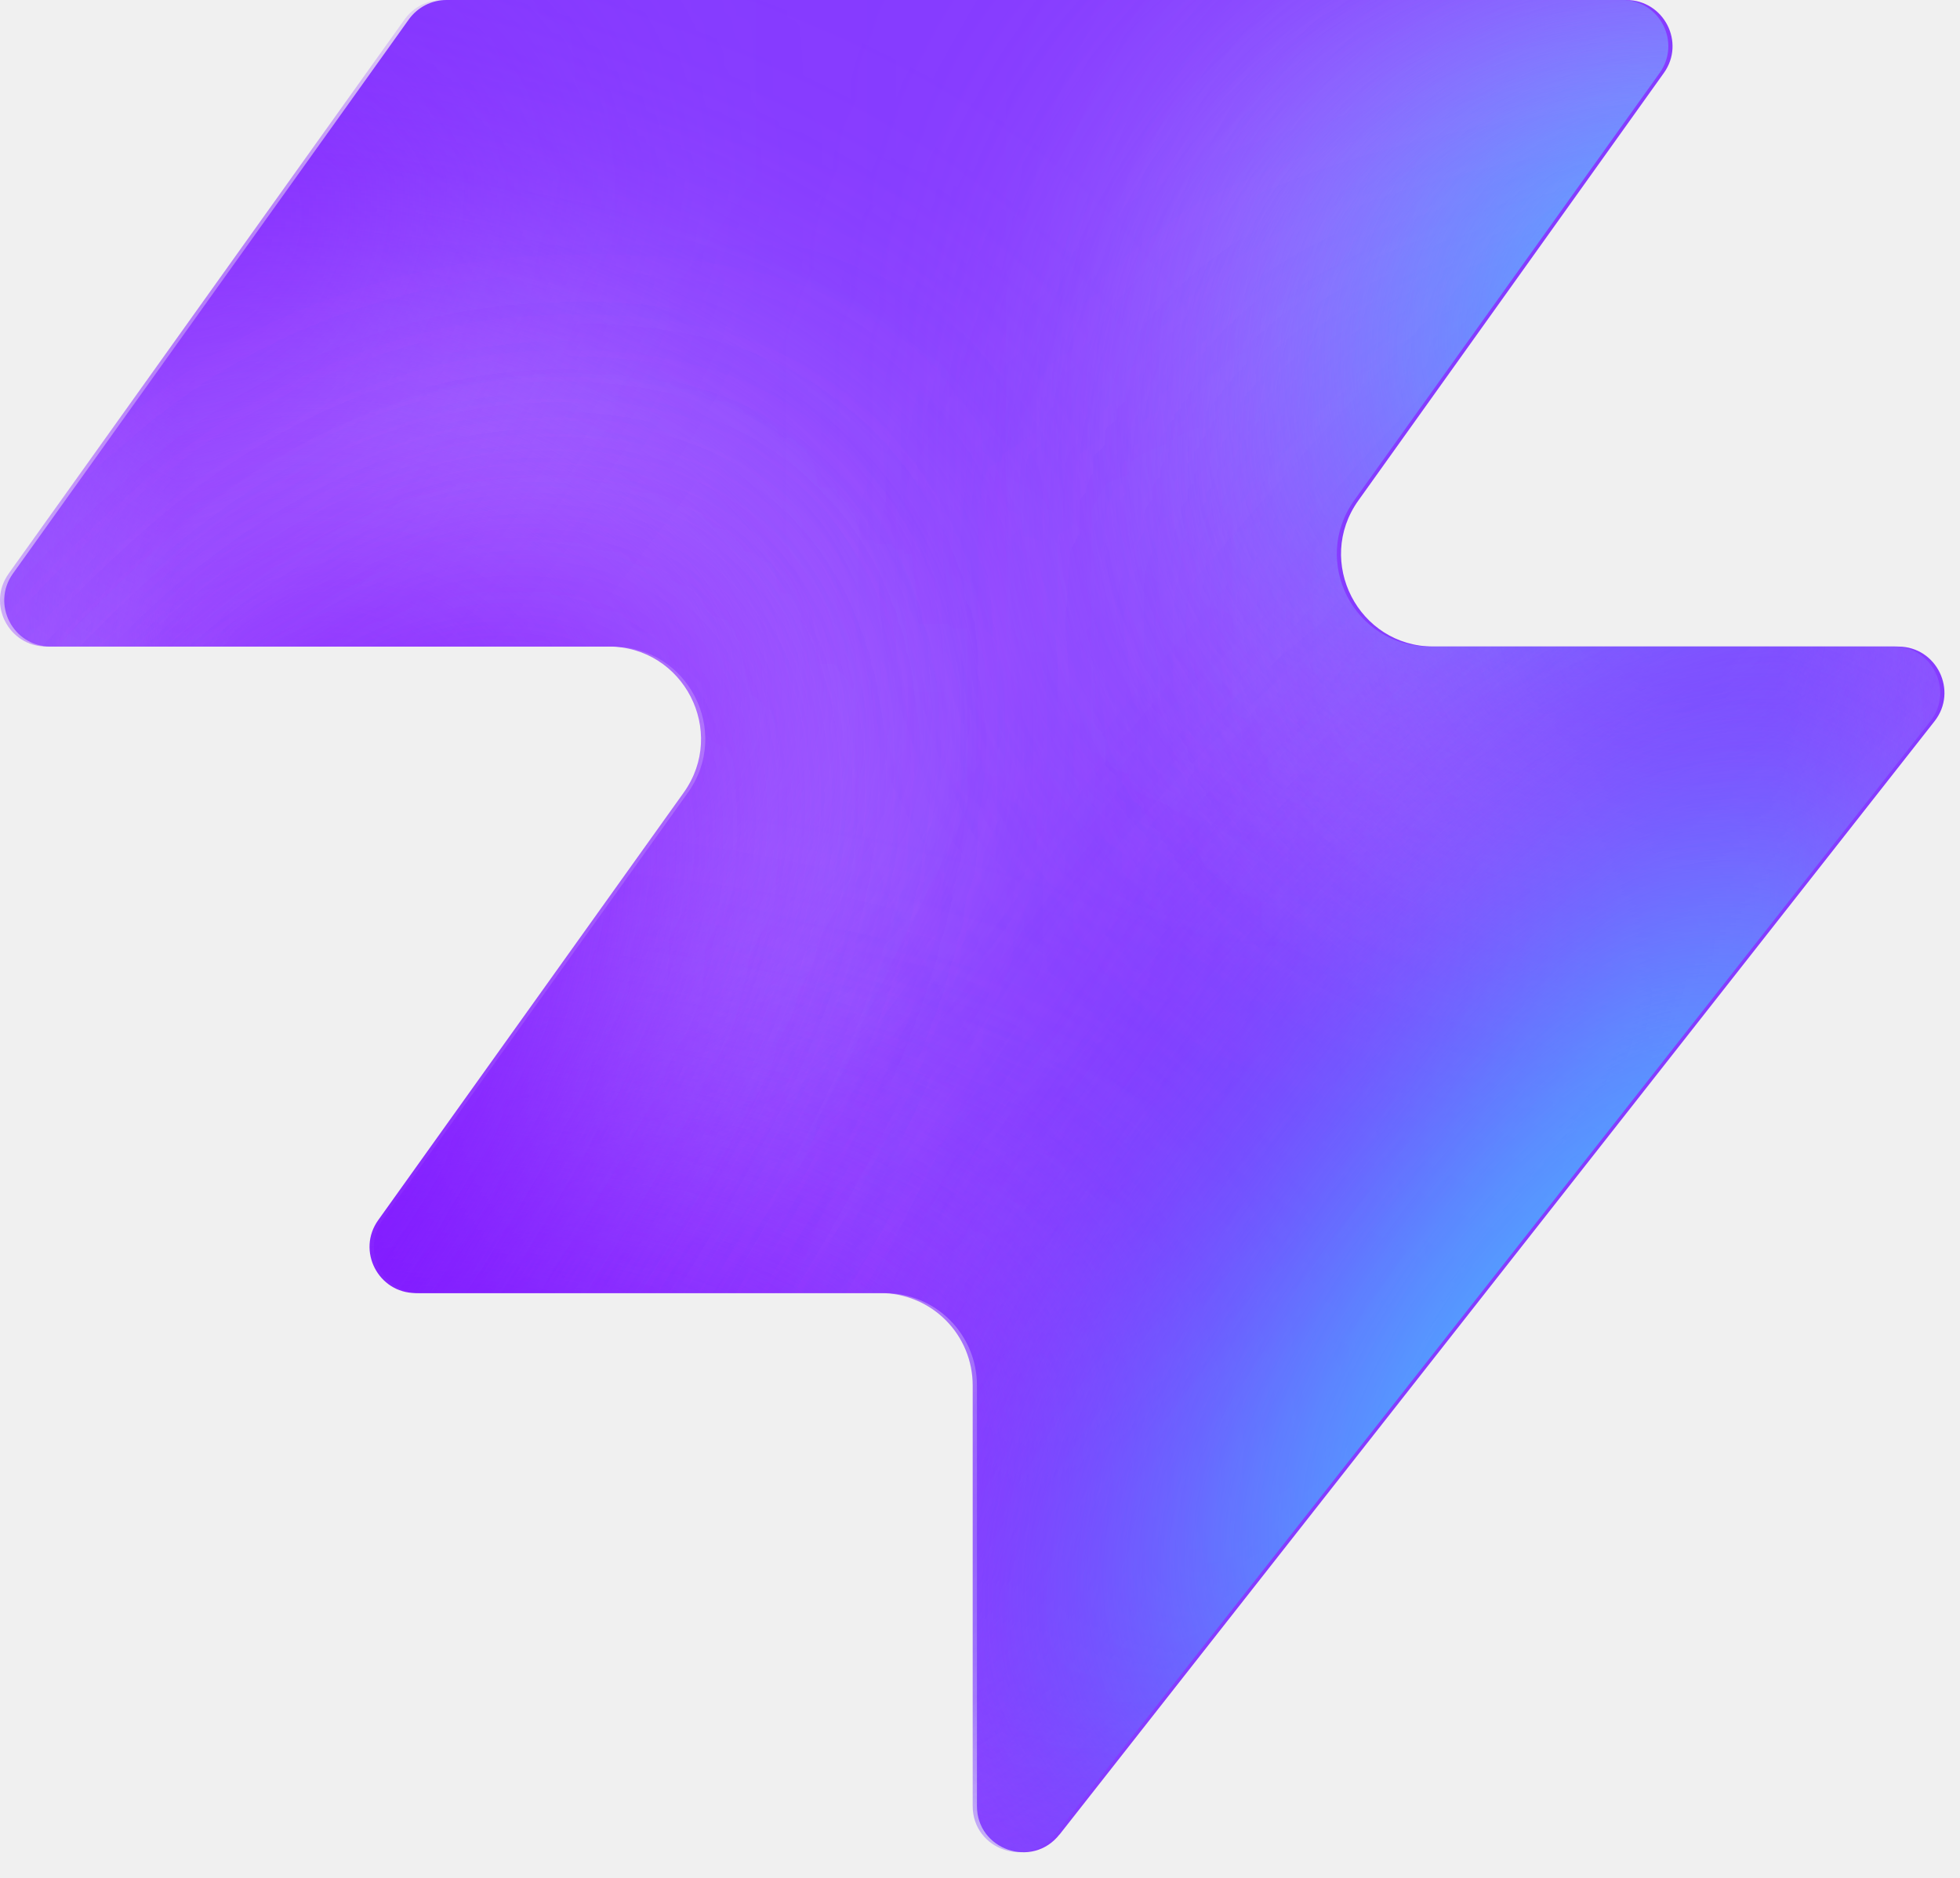
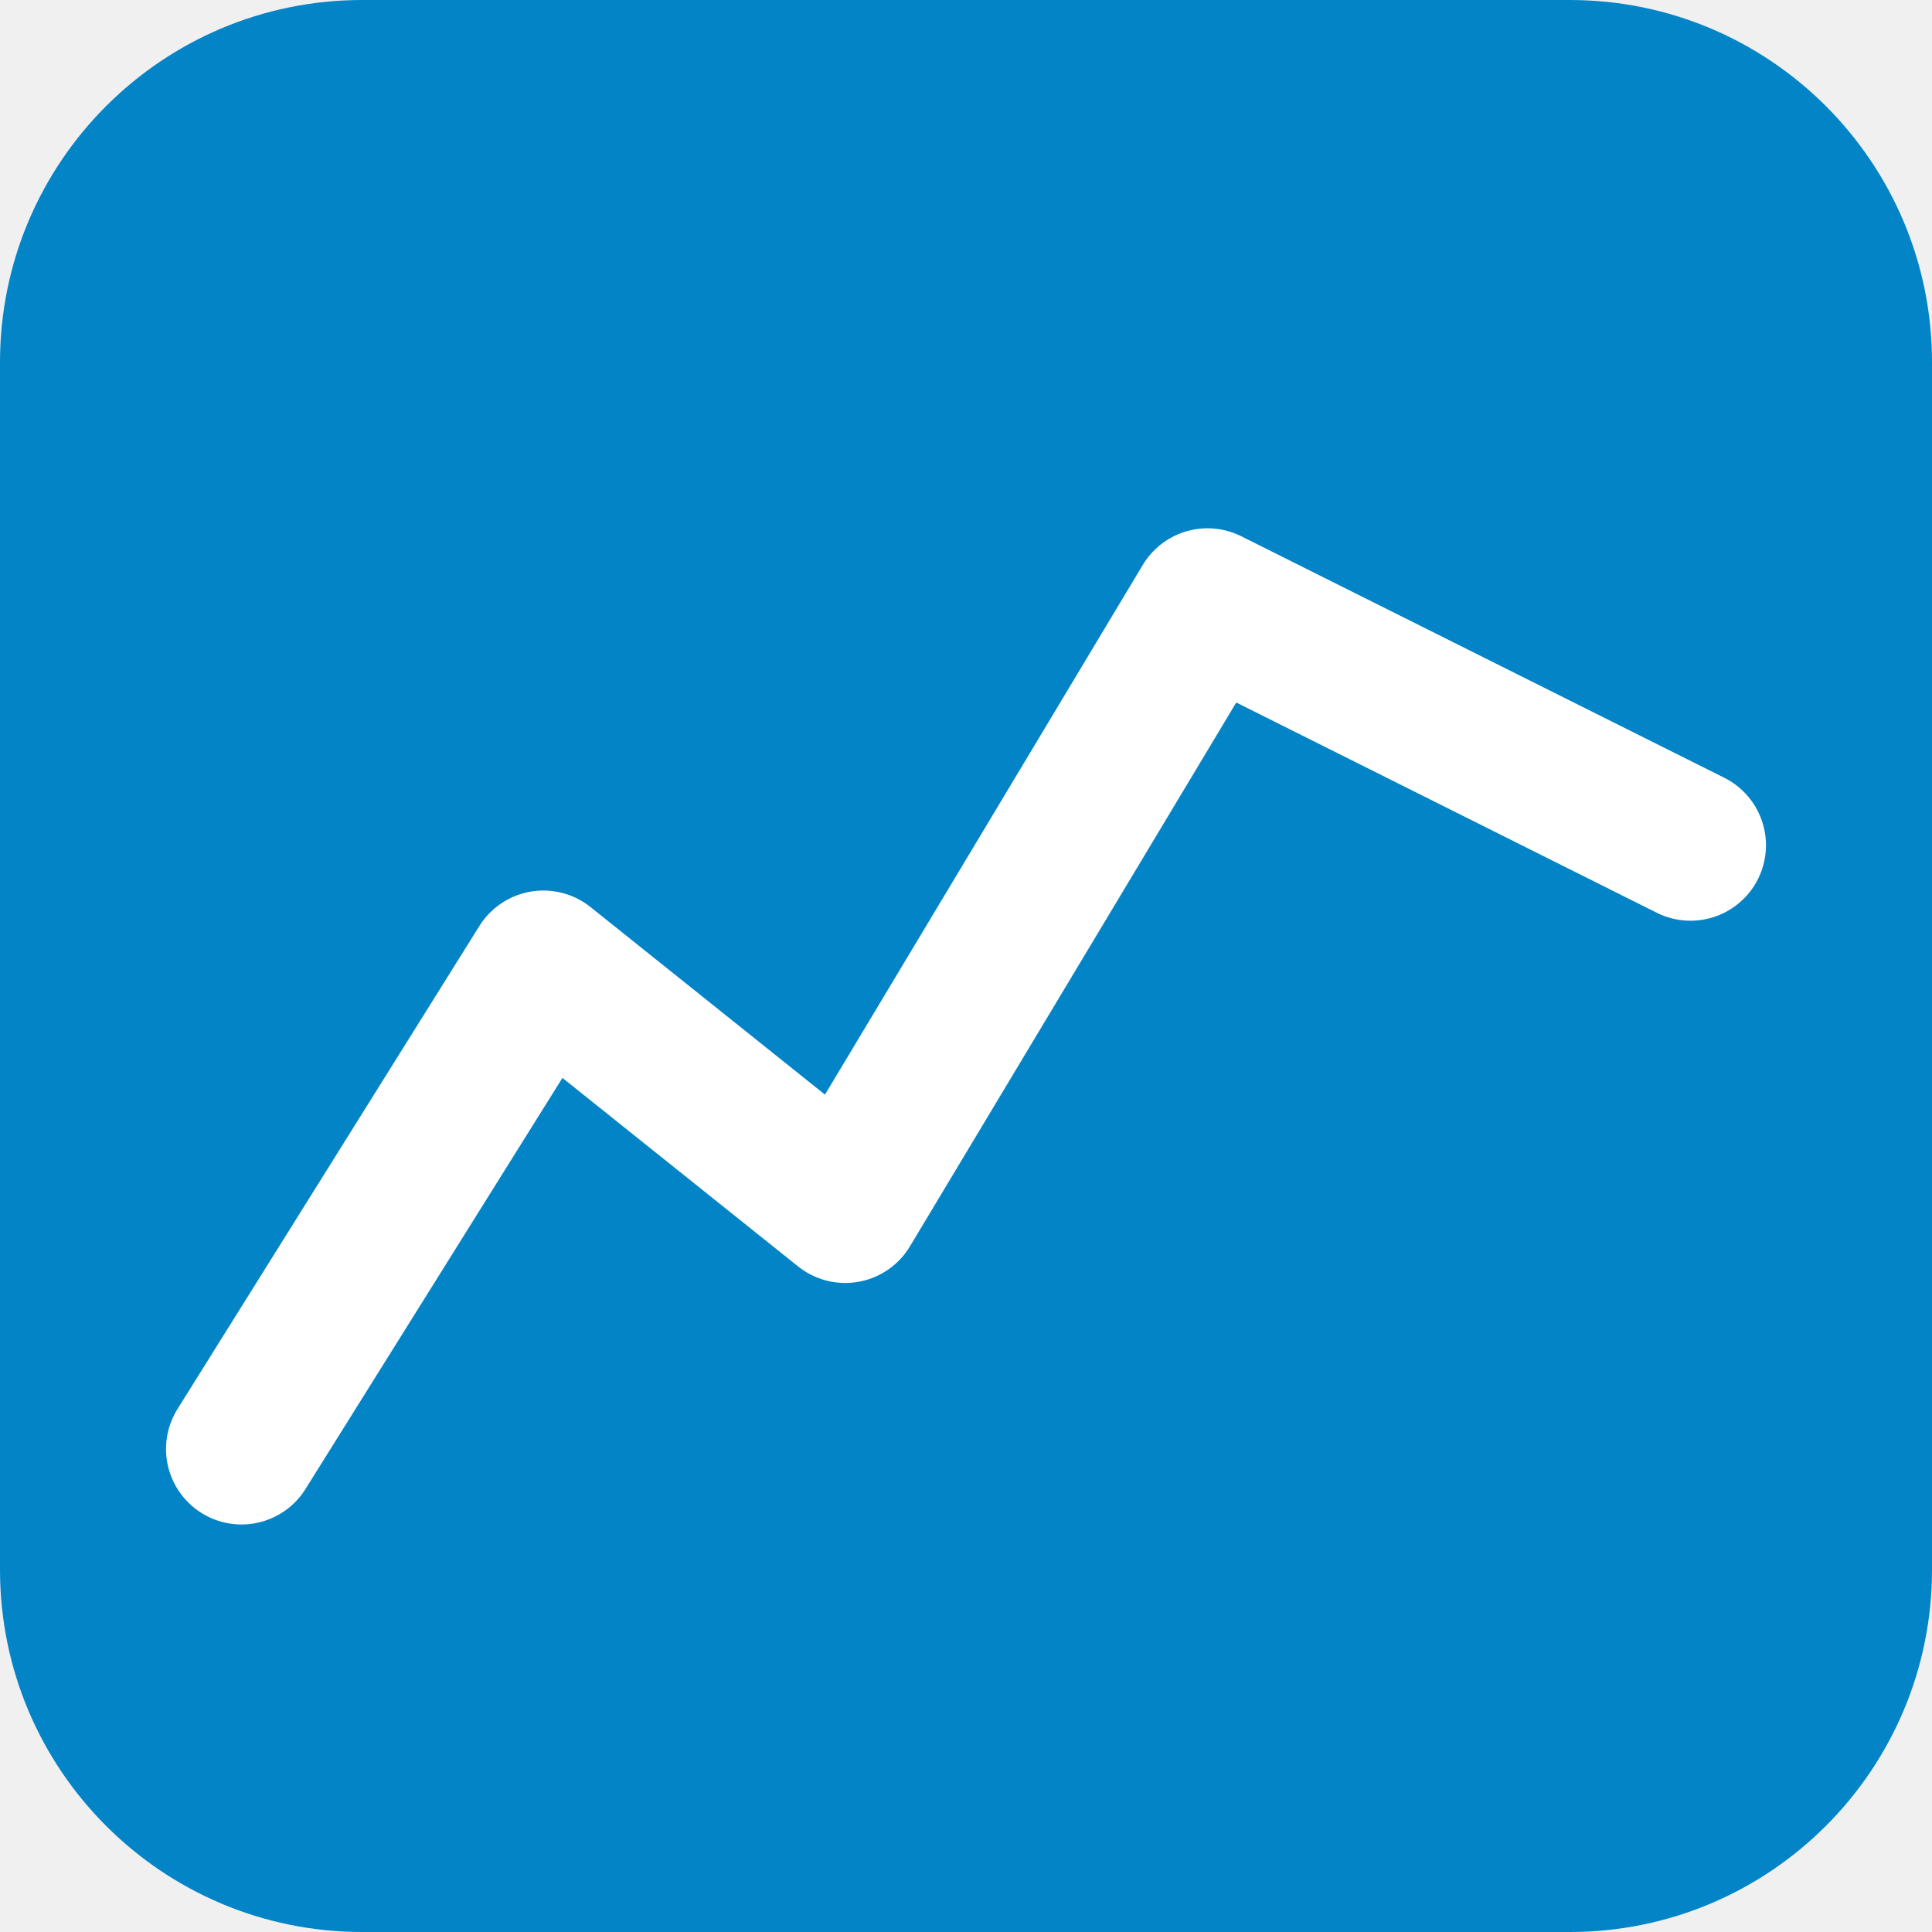
- <svg xmlns="http://www.w3.org/2000/svg" width="48" height="46" fill="none" viewBox="0 0 48 46">
-   <path fill="#863bff" d="M25.946 44.938c-.664.845-2.021.375-2.021-.698V33.937a2.26 2.26 0 0 0-2.262-2.262H10.287c-.92 0-1.456-1.04-.92-1.788l7.48-10.471c1.07-1.497 0-3.578-1.842-3.578H1.237c-.92 0-1.456-1.04-.92-1.788L10.013.474c.214-.297.556-.474.92-.474h28.894c.92 0 1.456 1.04.92 1.788l-7.48 10.471c-1.07 1.498 0 3.579 1.842 3.579h11.377c.943 0 1.473 1.088.89 1.83L25.947 44.94z" style="fill:#863bff;fill:color(display-p3 .525 .23 1);fill-opacity:1" />
-   <mask id="a" width="48" height="46" x="0" y="0" maskUnits="userSpaceOnUse" style="mask-type:alpha">
-     <path fill="#000" d="M25.842 44.938c-.664.844-2.021.375-2.021-.698V33.937a2.26 2.26 0 0 0-2.262-2.262H10.183c-.92 0-1.456-1.04-.92-1.788l7.48-10.471c1.07-1.498 0-3.579-1.842-3.579H1.133c-.92 0-1.456-1.04-.92-1.787L9.91.473c.214-.297.556-.474.92-.474h28.894c.92 0 1.456 1.04.92 1.788l-7.48 10.471c-1.07 1.498 0 3.578 1.842 3.578h11.377c.943 0 1.473 1.088.89 1.832L25.843 44.94z" style="fill:#000;fill-opacity:1" />
-   </mask>
-   <g mask="url(#a)">
-     <g filter="url(#b)">
-       <ellipse cx="5.508" cy="14.704" fill="#ede6ff" rx="5.508" ry="14.704" style="fill:#ede6ff;fill:color(display-p3 .927 .903 1);fill-opacity:1" transform="matrix(.00324 1 1 -.00324 -4.47 31.516)" />
-     </g>
-     <g filter="url(#c)">
-       <ellipse cx="10.399" cy="29.851" fill="#ede6ff" rx="10.399" ry="29.851" style="fill:#ede6ff;fill:color(display-p3 .927 .903 1);fill-opacity:1" transform="matrix(.00324 1 1 -.00324 -39.328 7.883)" />
-     </g>
-     <g filter="url(#d)">
-       <ellipse cx="5.508" cy="30.487" fill="#7e14ff" rx="5.508" ry="30.487" style="fill:#7e14ff;fill:color(display-p3 .492 .077 1);fill-opacity:1" transform="rotate(89.814 -25.913 -14.639)scale(1 -1)" />
-     </g>
-     <g filter="url(#e)">
-       <ellipse cx="5.508" cy="30.599" fill="#7e14ff" rx="5.508" ry="30.599" style="fill:#7e14ff;fill:color(display-p3 .492 .077 1);fill-opacity:1" transform="rotate(89.814 -32.644 -3.334)scale(1 -1)" />
-     </g>
-     <g filter="url(#f)">
-       <ellipse cx="5.508" cy="30.599" fill="#7e14ff" rx="5.508" ry="30.599" style="fill:#7e14ff;fill:color(display-p3 .492 .077 1);fill-opacity:1" transform="matrix(.00324 1 1 -.00324 -34.34 30.47)" />
-     </g>
-     <g filter="url(#g)">
-       <ellipse cx="14.072" cy="22.078" fill="#ede6ff" rx="14.072" ry="22.078" style="fill:#ede6ff;fill:color(display-p3 .927 .903 1);fill-opacity:1" transform="rotate(93.35 24.506 48.493)scale(-1 1)" />
-     </g>
-     <g filter="url(#h)">
-       <ellipse cx="3.47" cy="21.501" fill="#7e14ff" rx="3.47" ry="21.501" style="fill:#7e14ff;fill:color(display-p3 .492 .077 1);fill-opacity:1" transform="rotate(89.009 28.708 47.59)scale(-1 1)" />
-     </g>
-     <g filter="url(#i)">
-       <ellipse cx="3.47" cy="21.501" fill="#7e14ff" rx="3.47" ry="21.501" style="fill:#7e14ff;fill:color(display-p3 .492 .077 1);fill-opacity:1" transform="rotate(89.009 28.708 47.59)scale(-1 1)" />
-     </g>
-     <g filter="url(#j)">
-       <ellipse cx=".387" cy="8.972" fill="#7e14ff" rx="4.407" ry="29.108" style="fill:#7e14ff;fill:color(display-p3 .492 .077 1);fill-opacity:1" transform="rotate(39.51 .387 8.972)" />
-     </g>
-     <g filter="url(#k)">
-       <ellipse cx="47.523" cy="-6.092" fill="#7e14ff" rx="4.407" ry="29.108" style="fill:#7e14ff;fill:color(display-p3 .492 .077 1);fill-opacity:1" transform="rotate(37.892 47.523 -6.092)" />
-     </g>
-     <g filter="url(#l)">
-       <ellipse cx="41.412" cy="6.333" fill="#47bfff" rx="5.971" ry="9.665" style="fill:#47bfff;fill:color(display-p3 .28 .748 1);fill-opacity:1" transform="rotate(37.892 41.412 6.333)" />
-     </g>
-     <g filter="url(#m)">
-       <ellipse cx="-1.879" cy="38.332" fill="#7e14ff" rx="4.407" ry="29.108" style="fill:#7e14ff;fill:color(display-p3 .492 .077 1);fill-opacity:1" transform="rotate(37.892 -1.88 38.332)" />
-     </g>
-     <g filter="url(#n)">
-       <ellipse cx="-1.879" cy="38.332" fill="#7e14ff" rx="4.407" ry="29.108" style="fill:#7e14ff;fill:color(display-p3 .492 .077 1);fill-opacity:1" transform="rotate(37.892 -1.88 38.332)" />
-     </g>
-     <g filter="url(#o)">
-       <ellipse cx="35.651" cy="29.907" fill="#7e14ff" rx="4.407" ry="29.108" style="fill:#7e14ff;fill:color(display-p3 .492 .077 1);fill-opacity:1" transform="rotate(37.892 35.651 29.907)" />
-     </g>
-     <g filter="url(#p)">
-       <ellipse cx="38.418" cy="32.4" fill="#47bfff" rx="5.971" ry="15.297" style="fill:#47bfff;fill:color(display-p3 .28 .748 1);fill-opacity:1" transform="rotate(37.892 38.418 32.4)" />
-     </g>
-   </g>
-   <defs>
-     <filter id="b" width="60.045" height="41.654" x="-19.77" y="16.149" color-interpolation-filters="sRGB" filterUnits="userSpaceOnUse">
-       <feFlood flood-opacity="0" result="BackgroundImageFix" />
-       <feBlend in="SourceGraphic" in2="BackgroundImageFix" result="shape" />
-       <feGaussianBlur result="effect1_foregroundBlur_2002_17158" stdDeviation="7.659" />
-     </filter>
-     <filter id="c" width="90.34" height="51.437" x="-54.613" y="-7.533" color-interpolation-filters="sRGB" filterUnits="userSpaceOnUse">
-       <feFlood flood-opacity="0" result="BackgroundImageFix" />
-       <feBlend in="SourceGraphic" in2="BackgroundImageFix" result="shape" />
-       <feGaussianBlur result="effect1_foregroundBlur_2002_17158" stdDeviation="7.659" />
-     </filter>
-     <filter id="d" width="79.355" height="29.4" x="-49.64" y="2.03" color-interpolation-filters="sRGB" filterUnits="userSpaceOnUse">
-       <feFlood flood-opacity="0" result="BackgroundImageFix" />
-       <feBlend in="SourceGraphic" in2="BackgroundImageFix" result="shape" />
-       <feGaussianBlur result="effect1_foregroundBlur_2002_17158" stdDeviation="4.596" />
-     </filter>
-     <filter id="e" width="79.579" height="29.4" x="-45.045" y="20.029" color-interpolation-filters="sRGB" filterUnits="userSpaceOnUse">
-       <feFlood flood-opacity="0" result="BackgroundImageFix" />
-       <feBlend in="SourceGraphic" in2="BackgroundImageFix" result="shape" />
-       <feGaussianBlur result="effect1_foregroundBlur_2002_17158" stdDeviation="4.596" />
-     </filter>
-     <filter id="f" width="79.579" height="29.4" x="-43.513" y="21.178" color-interpolation-filters="sRGB" filterUnits="userSpaceOnUse">
-       <feFlood flood-opacity="0" result="BackgroundImageFix" />
-       <feBlend in="SourceGraphic" in2="BackgroundImageFix" result="shape" />
-       <feGaussianBlur result="effect1_foregroundBlur_2002_17158" stdDeviation="4.596" />
-     </filter>
-     <filter id="g" width="74.749" height="58.852" x="15.756" y="-17.901" color-interpolation-filters="sRGB" filterUnits="userSpaceOnUse">
-       <feFlood flood-opacity="0" result="BackgroundImageFix" />
-       <feBlend in="SourceGraphic" in2="BackgroundImageFix" result="shape" />
-       <feGaussianBlur result="effect1_foregroundBlur_2002_17158" stdDeviation="7.659" />
-     </filter>
-     <filter id="h" width="61.377" height="25.362" x="23.548" y="2.284" color-interpolation-filters="sRGB" filterUnits="userSpaceOnUse">
-       <feFlood flood-opacity="0" result="BackgroundImageFix" />
-       <feBlend in="SourceGraphic" in2="BackgroundImageFix" result="shape" />
-       <feGaussianBlur result="effect1_foregroundBlur_2002_17158" stdDeviation="4.596" />
-     </filter>
-     <filter id="i" width="61.377" height="25.362" x="23.548" y="2.284" color-interpolation-filters="sRGB" filterUnits="userSpaceOnUse">
-       <feFlood flood-opacity="0" result="BackgroundImageFix" />
-       <feBlend in="SourceGraphic" in2="BackgroundImageFix" result="shape" />
-       <feGaussianBlur result="effect1_foregroundBlur_2002_17158" stdDeviation="4.596" />
-     </filter>
-     <filter id="j" width="56.045" height="63.649" x="-27.636" y="-22.853" color-interpolation-filters="sRGB" filterUnits="userSpaceOnUse">
-       <feFlood flood-opacity="0" result="BackgroundImageFix" />
-       <feBlend in="SourceGraphic" in2="BackgroundImageFix" result="shape" />
-       <feGaussianBlur result="effect1_foregroundBlur_2002_17158" stdDeviation="4.596" />
-     </filter>
-     <filter id="k" width="54.814" height="64.646" x="20.116" y="-38.415" color-interpolation-filters="sRGB" filterUnits="userSpaceOnUse">
-       <feFlood flood-opacity="0" result="BackgroundImageFix" />
-       <feBlend in="SourceGraphic" in2="BackgroundImageFix" result="shape" />
-       <feGaussianBlur result="effect1_foregroundBlur_2002_17158" stdDeviation="4.596" />
-     </filter>
-     <filter id="l" width="33.541" height="35.313" x="24.641" y="-11.323" color-interpolation-filters="sRGB" filterUnits="userSpaceOnUse">
-       <feFlood flood-opacity="0" result="BackgroundImageFix" />
-       <feBlend in="SourceGraphic" in2="BackgroundImageFix" result="shape" />
-       <feGaussianBlur result="effect1_foregroundBlur_2002_17158" stdDeviation="4.596" />
-     </filter>
-     <filter id="m" width="54.814" height="64.646" x="-29.286" y="6.009" color-interpolation-filters="sRGB" filterUnits="userSpaceOnUse">
-       <feFlood flood-opacity="0" result="BackgroundImageFix" />
-       <feBlend in="SourceGraphic" in2="BackgroundImageFix" result="shape" />
-       <feGaussianBlur result="effect1_foregroundBlur_2002_17158" stdDeviation="4.596" />
-     </filter>
-     <filter id="n" width="54.814" height="64.646" x="-29.286" y="6.009" color-interpolation-filters="sRGB" filterUnits="userSpaceOnUse">
-       <feFlood flood-opacity="0" result="BackgroundImageFix" />
-       <feBlend in="SourceGraphic" in2="BackgroundImageFix" result="shape" />
-       <feGaussianBlur result="effect1_foregroundBlur_2002_17158" stdDeviation="4.596" />
-     </filter>
-     <filter id="o" width="54.814" height="64.646" x="8.244" y="-2.416" color-interpolation-filters="sRGB" filterUnits="userSpaceOnUse">
-       <feFlood flood-opacity="0" result="BackgroundImageFix" />
-       <feBlend in="SourceGraphic" in2="BackgroundImageFix" result="shape" />
-       <feGaussianBlur result="effect1_foregroundBlur_2002_17158" stdDeviation="4.596" />
-     </filter>
-     <filter id="p" width="39.409" height="43.623" x="18.713" y="10.588" color-interpolation-filters="sRGB" filterUnits="userSpaceOnUse">
-       <feFlood flood-opacity="0" result="BackgroundImageFix" />
-       <feBlend in="SourceGraphic" in2="BackgroundImageFix" result="shape" />
-       <feGaussianBlur result="effect1_foregroundBlur_2002_17158" stdDeviation="4.596" />
-     </filter>
-   </defs>
+ <svg xmlns="http://www.w3.org/2000/svg" viewBox="0 0 32 32">
+   <rect width="32" height="32" rx="6" fill="#0284c7" />
+   <polyline points="4,24 9,16 14,20 20,10 28,14" fill="none" stroke="white" stroke-width="2.5" stroke-linecap="round" stroke-linejoin="round" />
</svg>
